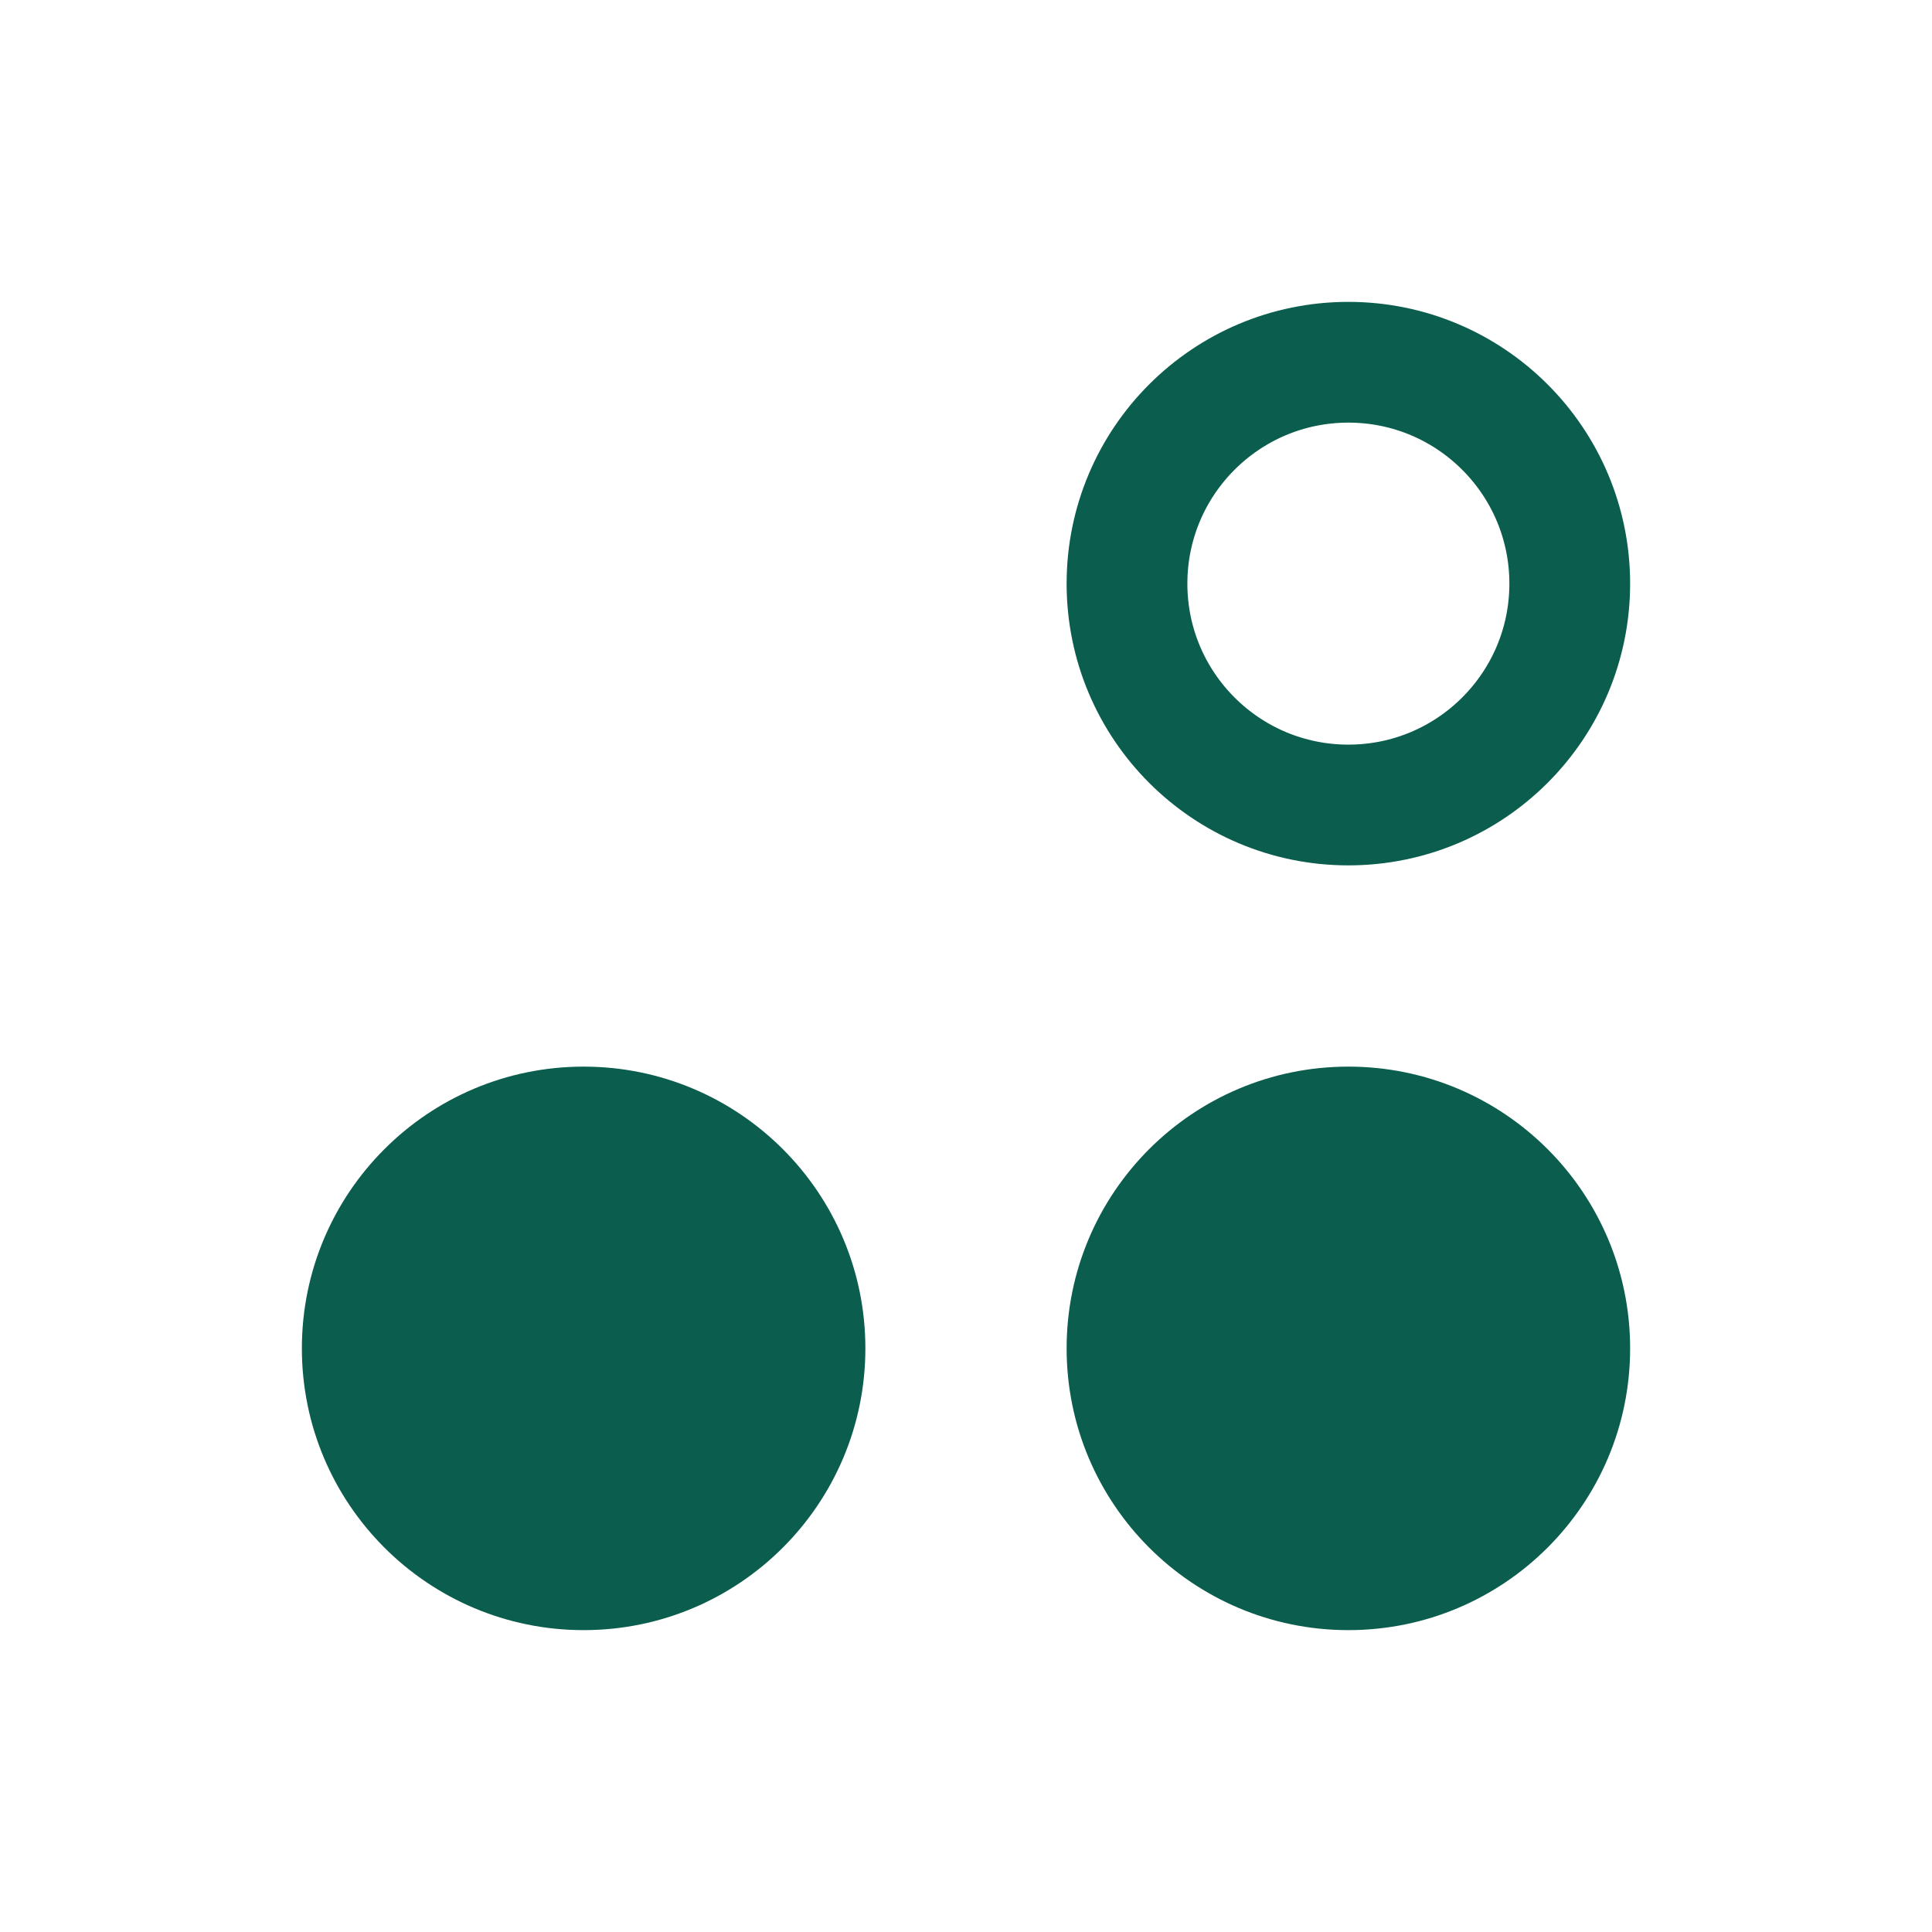
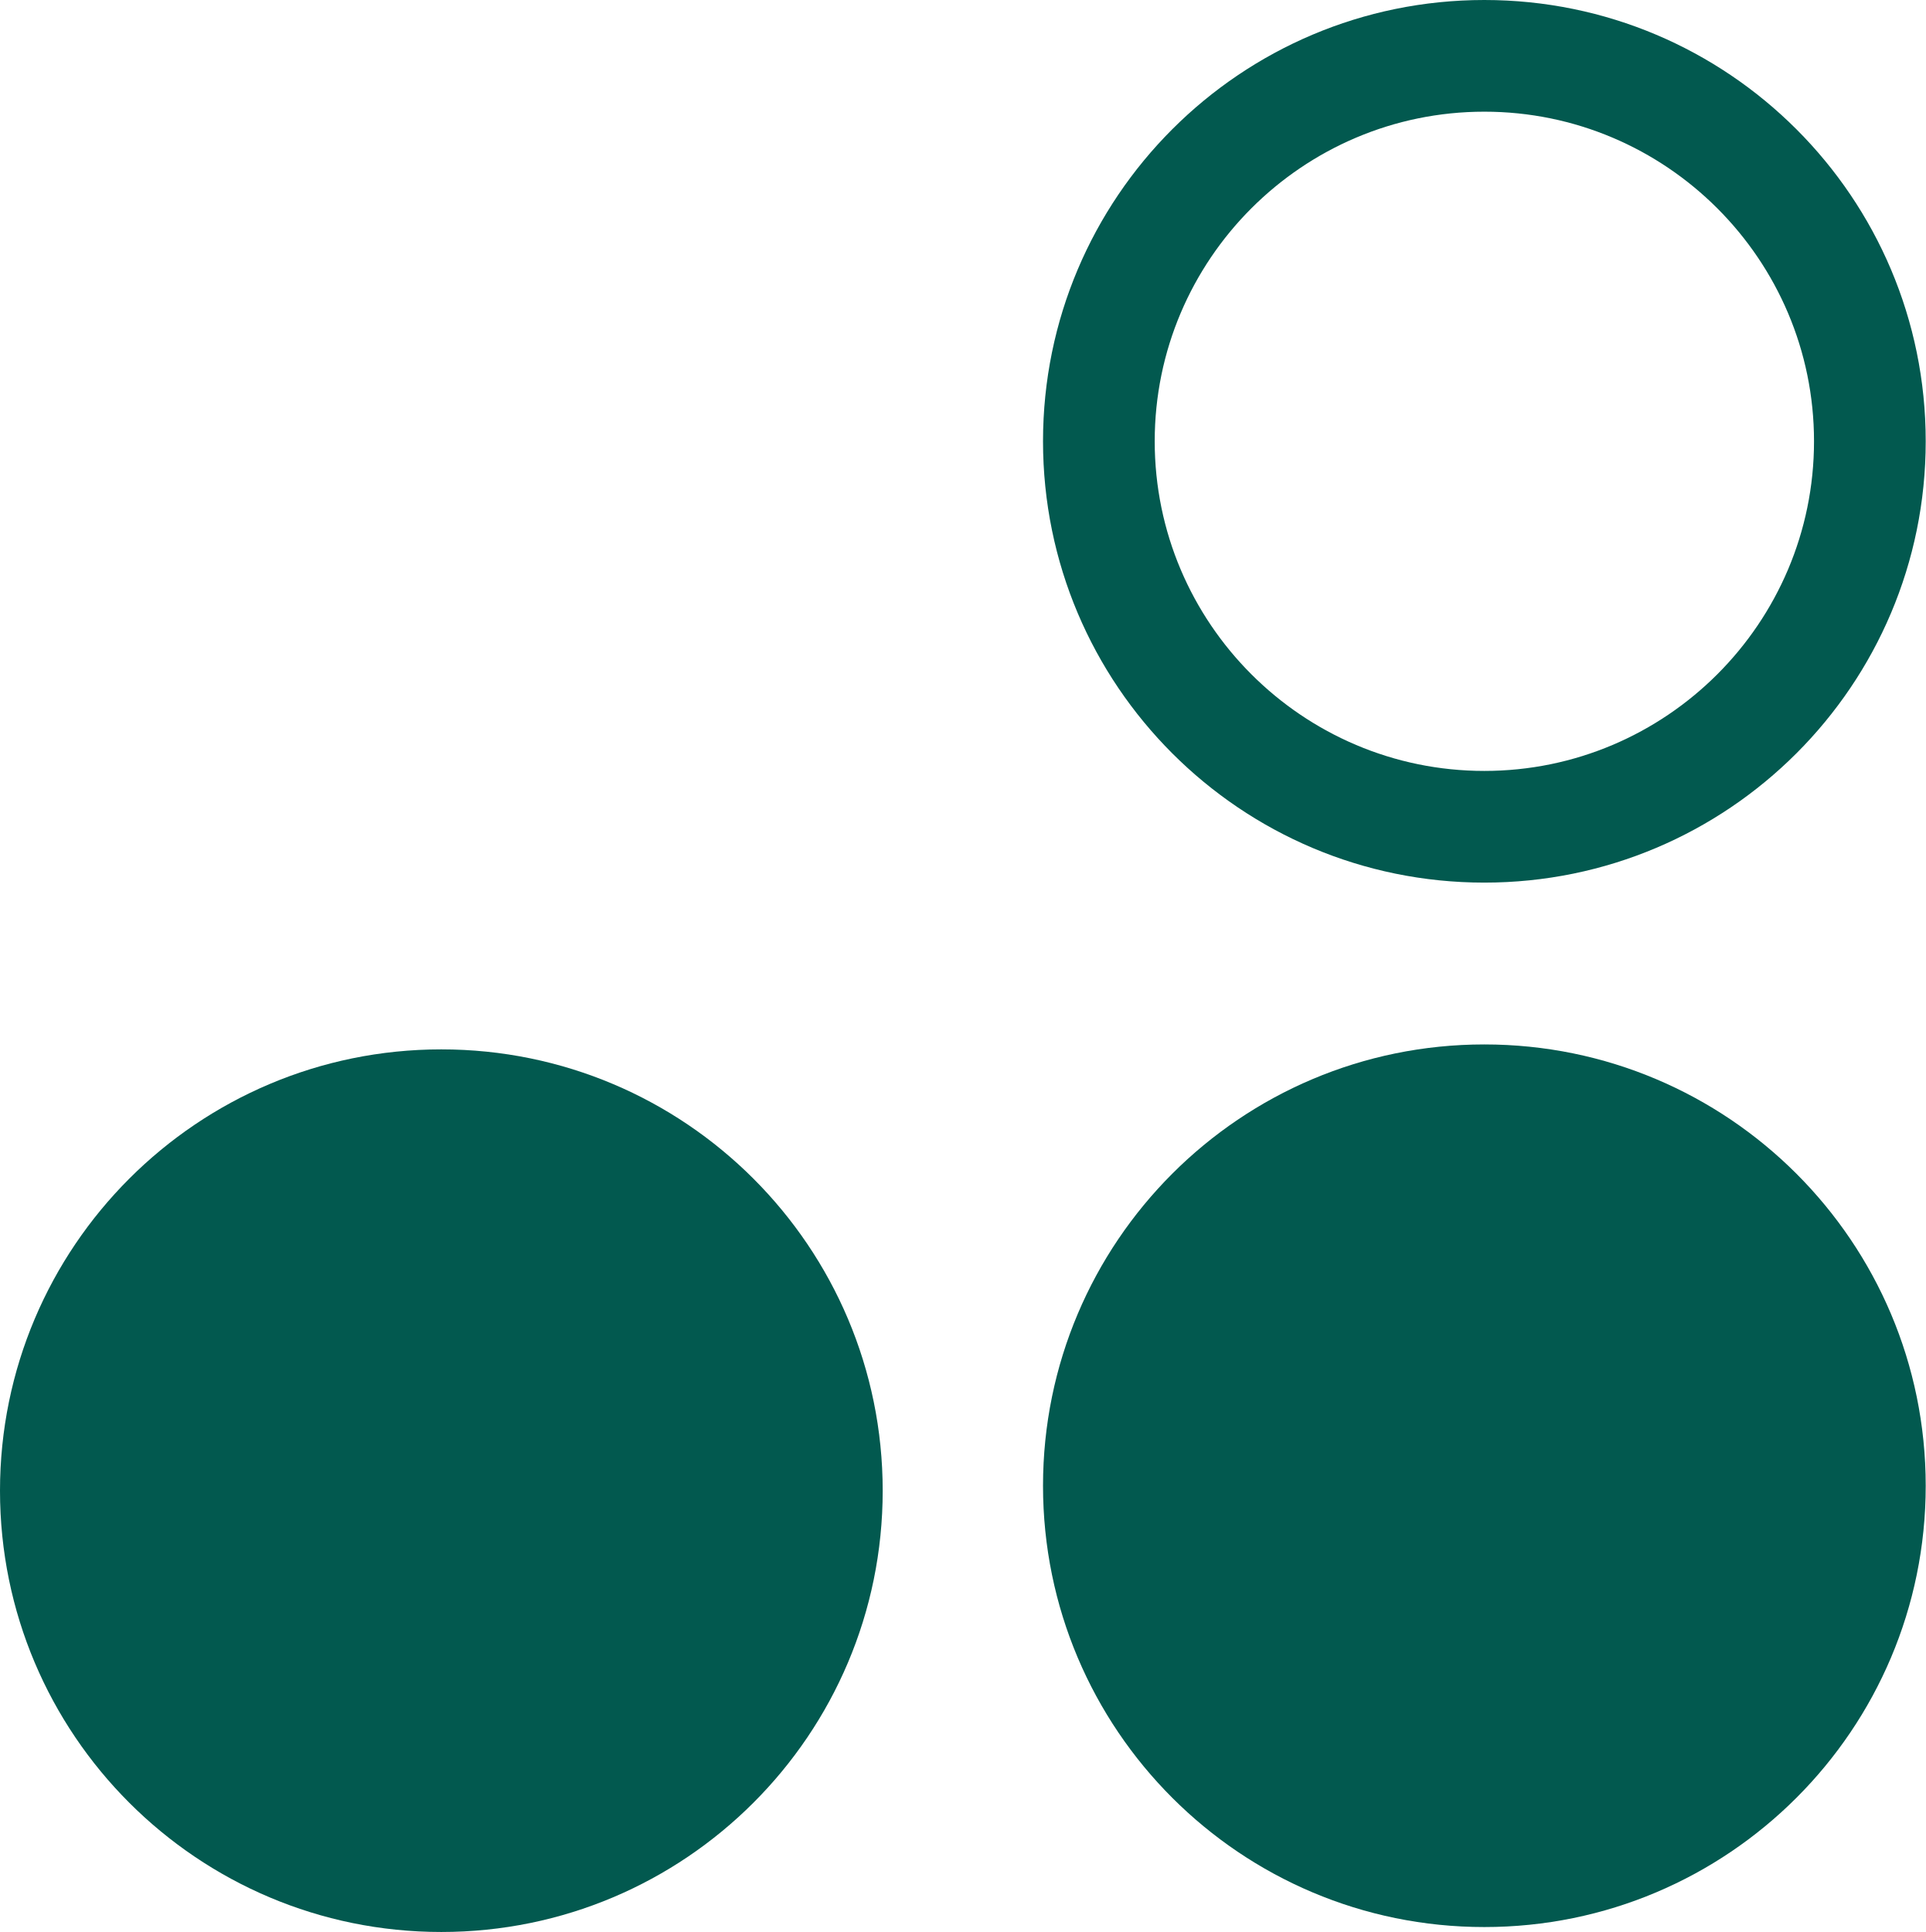
- <svg xmlns="http://www.w3.org/2000/svg" viewBox="0 0 48 48" role="img" aria-label="Finns Fairway">
-   <circle cx="33.5" cy="14.5" r="5.5" fill="none" stroke="#0b5d4d" stroke-width="3" />
-   <circle cx="14.5" cy="33.5" r="7" fill="#0b5d4d" />
-   <circle cx="33.5" cy="33.5" r="7" fill="#0b5d4d" />
+ <svg xmlns="http://www.w3.org/2000/svg" viewBox="0 0 253.436 254.292" role="img" aria-label="Finns Fairway">
+   <path fill="#02594f" d="M195.35 0 C163.27 0 137.27 26.01 137.27 58.08 C137.27 90.16 163.27 116.17 195.35 116.17 C227.43 116.17 253.44 90.16 253.44 58.08 C253.44 26.01 227.43 0 195.35 0 L195.35 0 Z M195.35 14.7 C219.27 14.7 238.74 34.16 238.74 58.08 C238.74 82.01 219.27 101.47 195.35 101.47 C171.43 101.47 151.97 82.01 151.97 58.08 C151.97 34.16 171.43 14.7 195.35 14.7" />
+   <path fill="#02594f" d="M116.17 196.21 C116.17 228.29 90.16 254.29 58.08 254.29 C26.01 254.29 0 228.29 0 196.21 C0 164.13 26.01 138.12 58.08 138.12 C90.16 138.12 116.17 164.13 116.17 196.21 Z" />
+   <path fill="#02594f" d="M253.44 195.56 C253.44 227.64 227.43 253.64 195.35 253.64 C163.27 253.64 137.27 227.64 137.27 195.56 C137.27 163.48 163.27 137.47 195.35 137.47 C227.43 137.47 253.44 163.48 253.44 195.56 Z" />
</svg>
